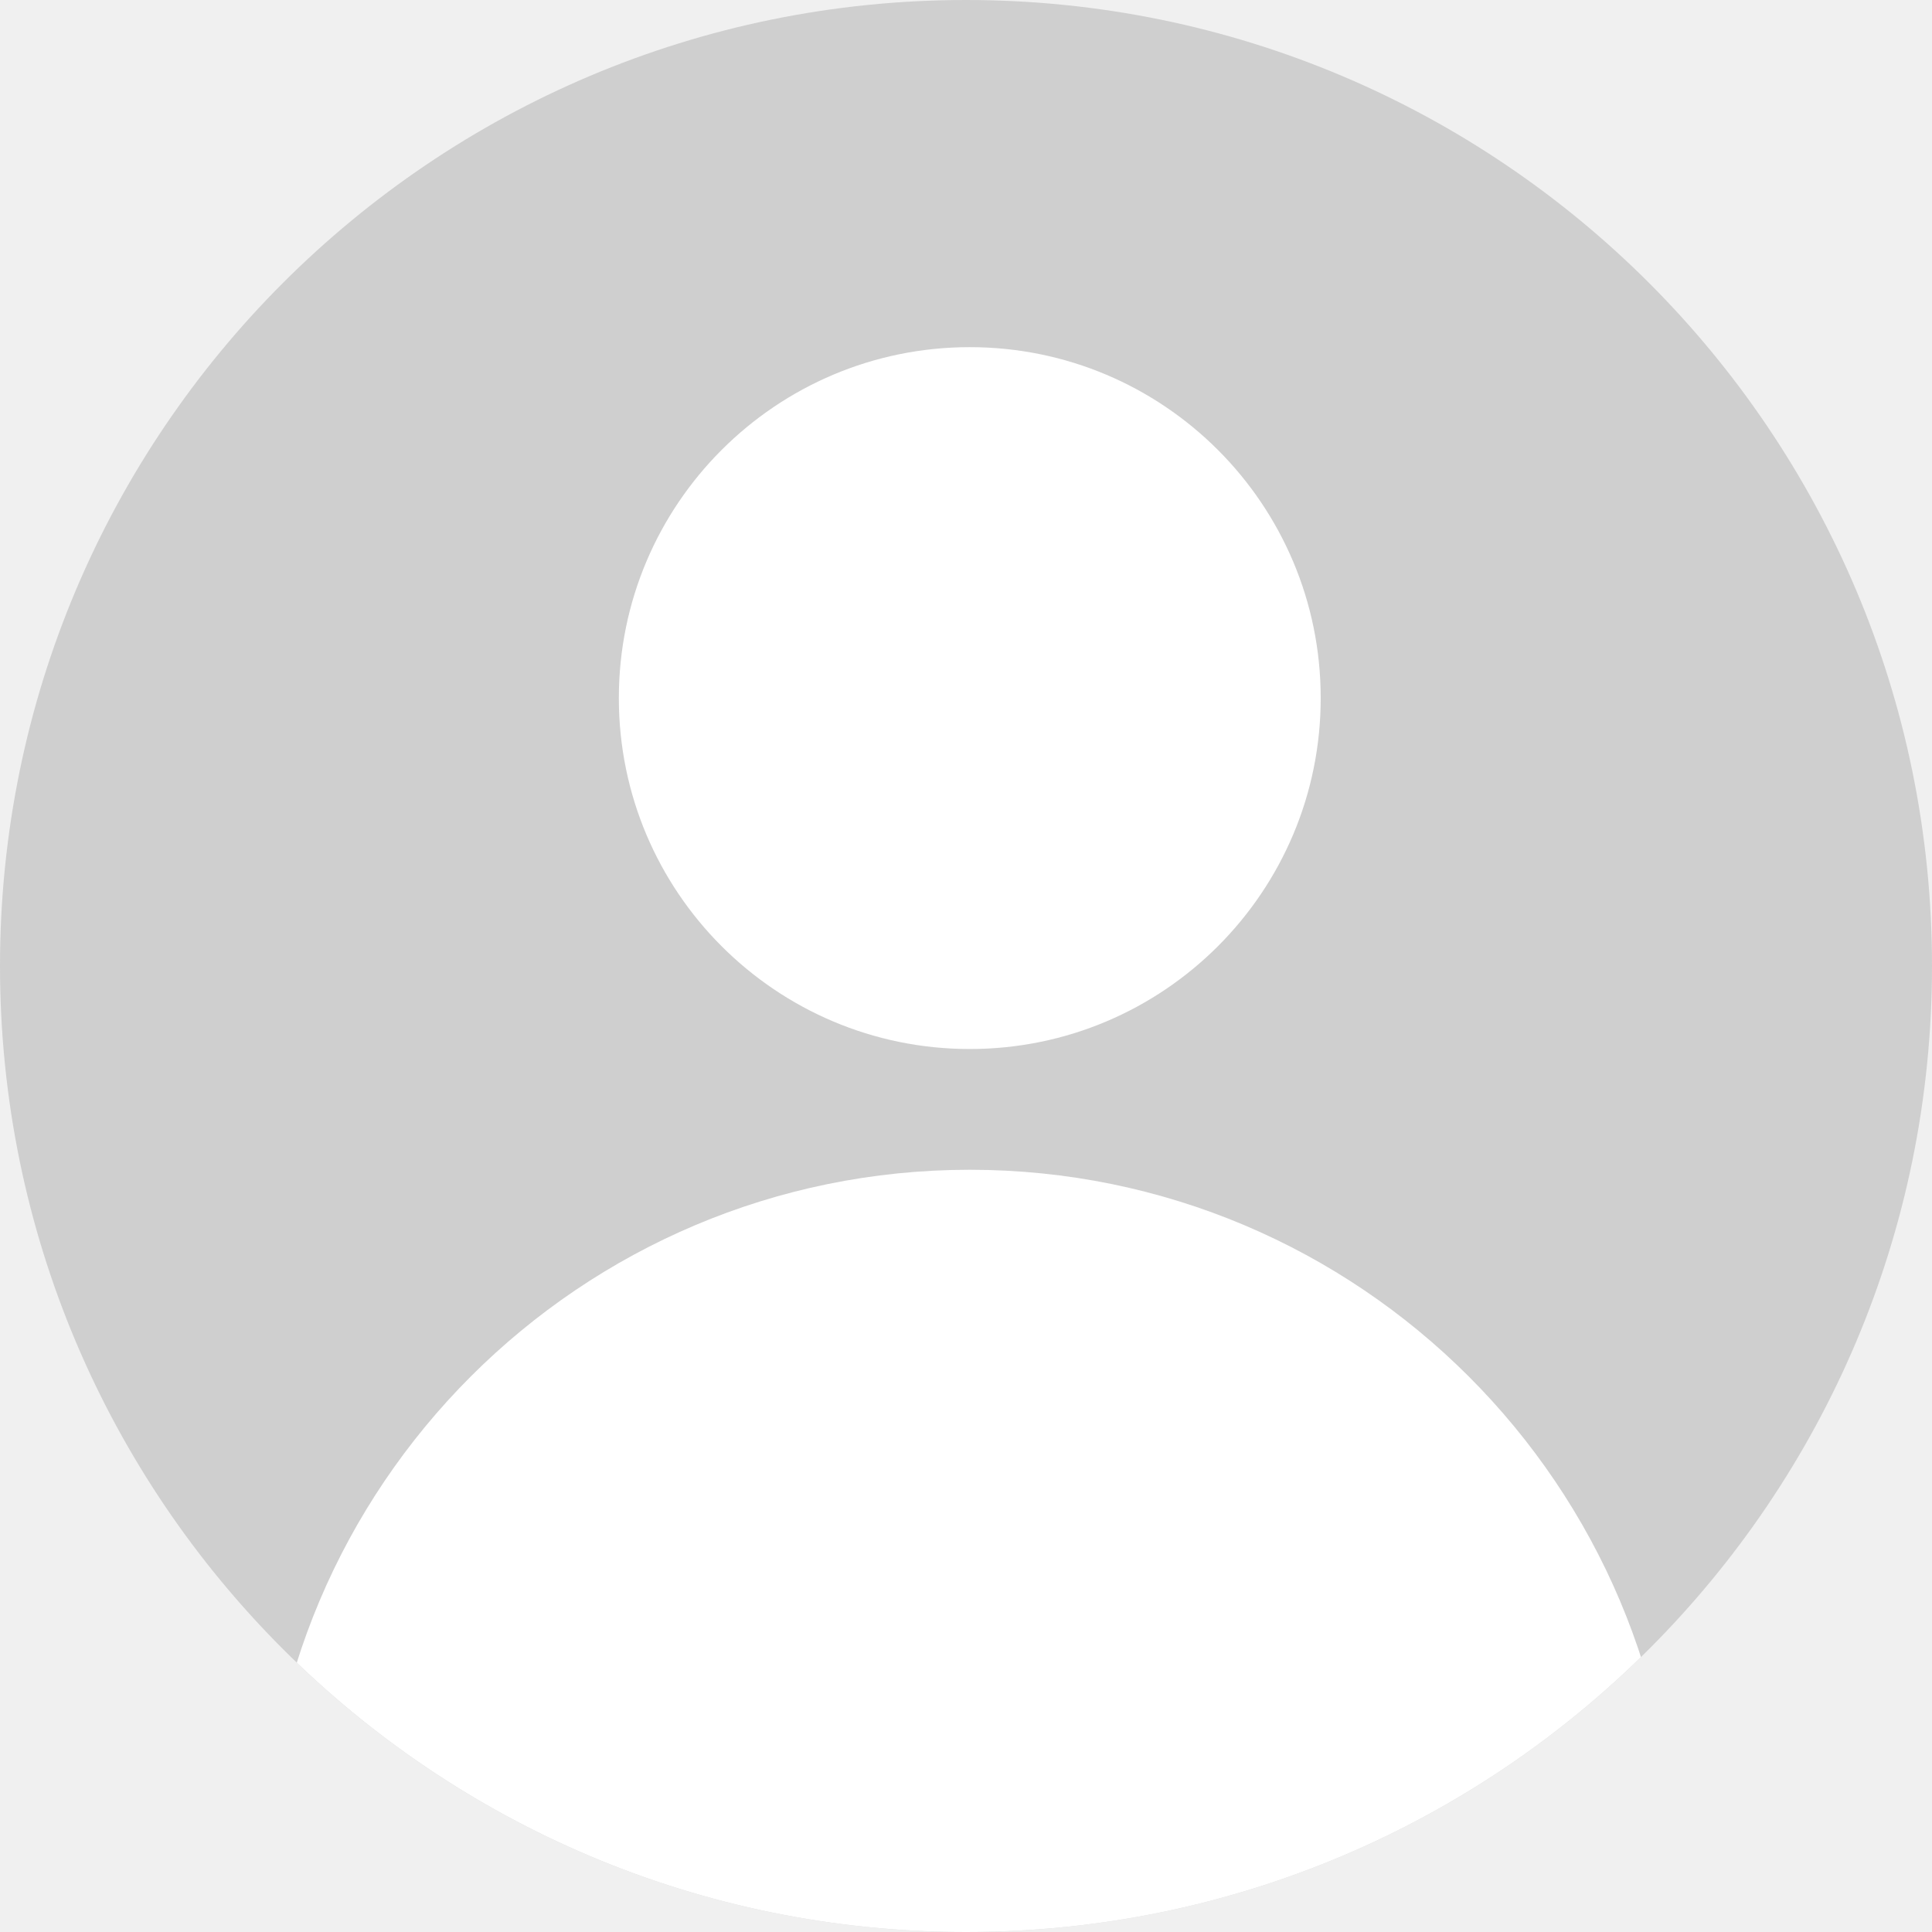
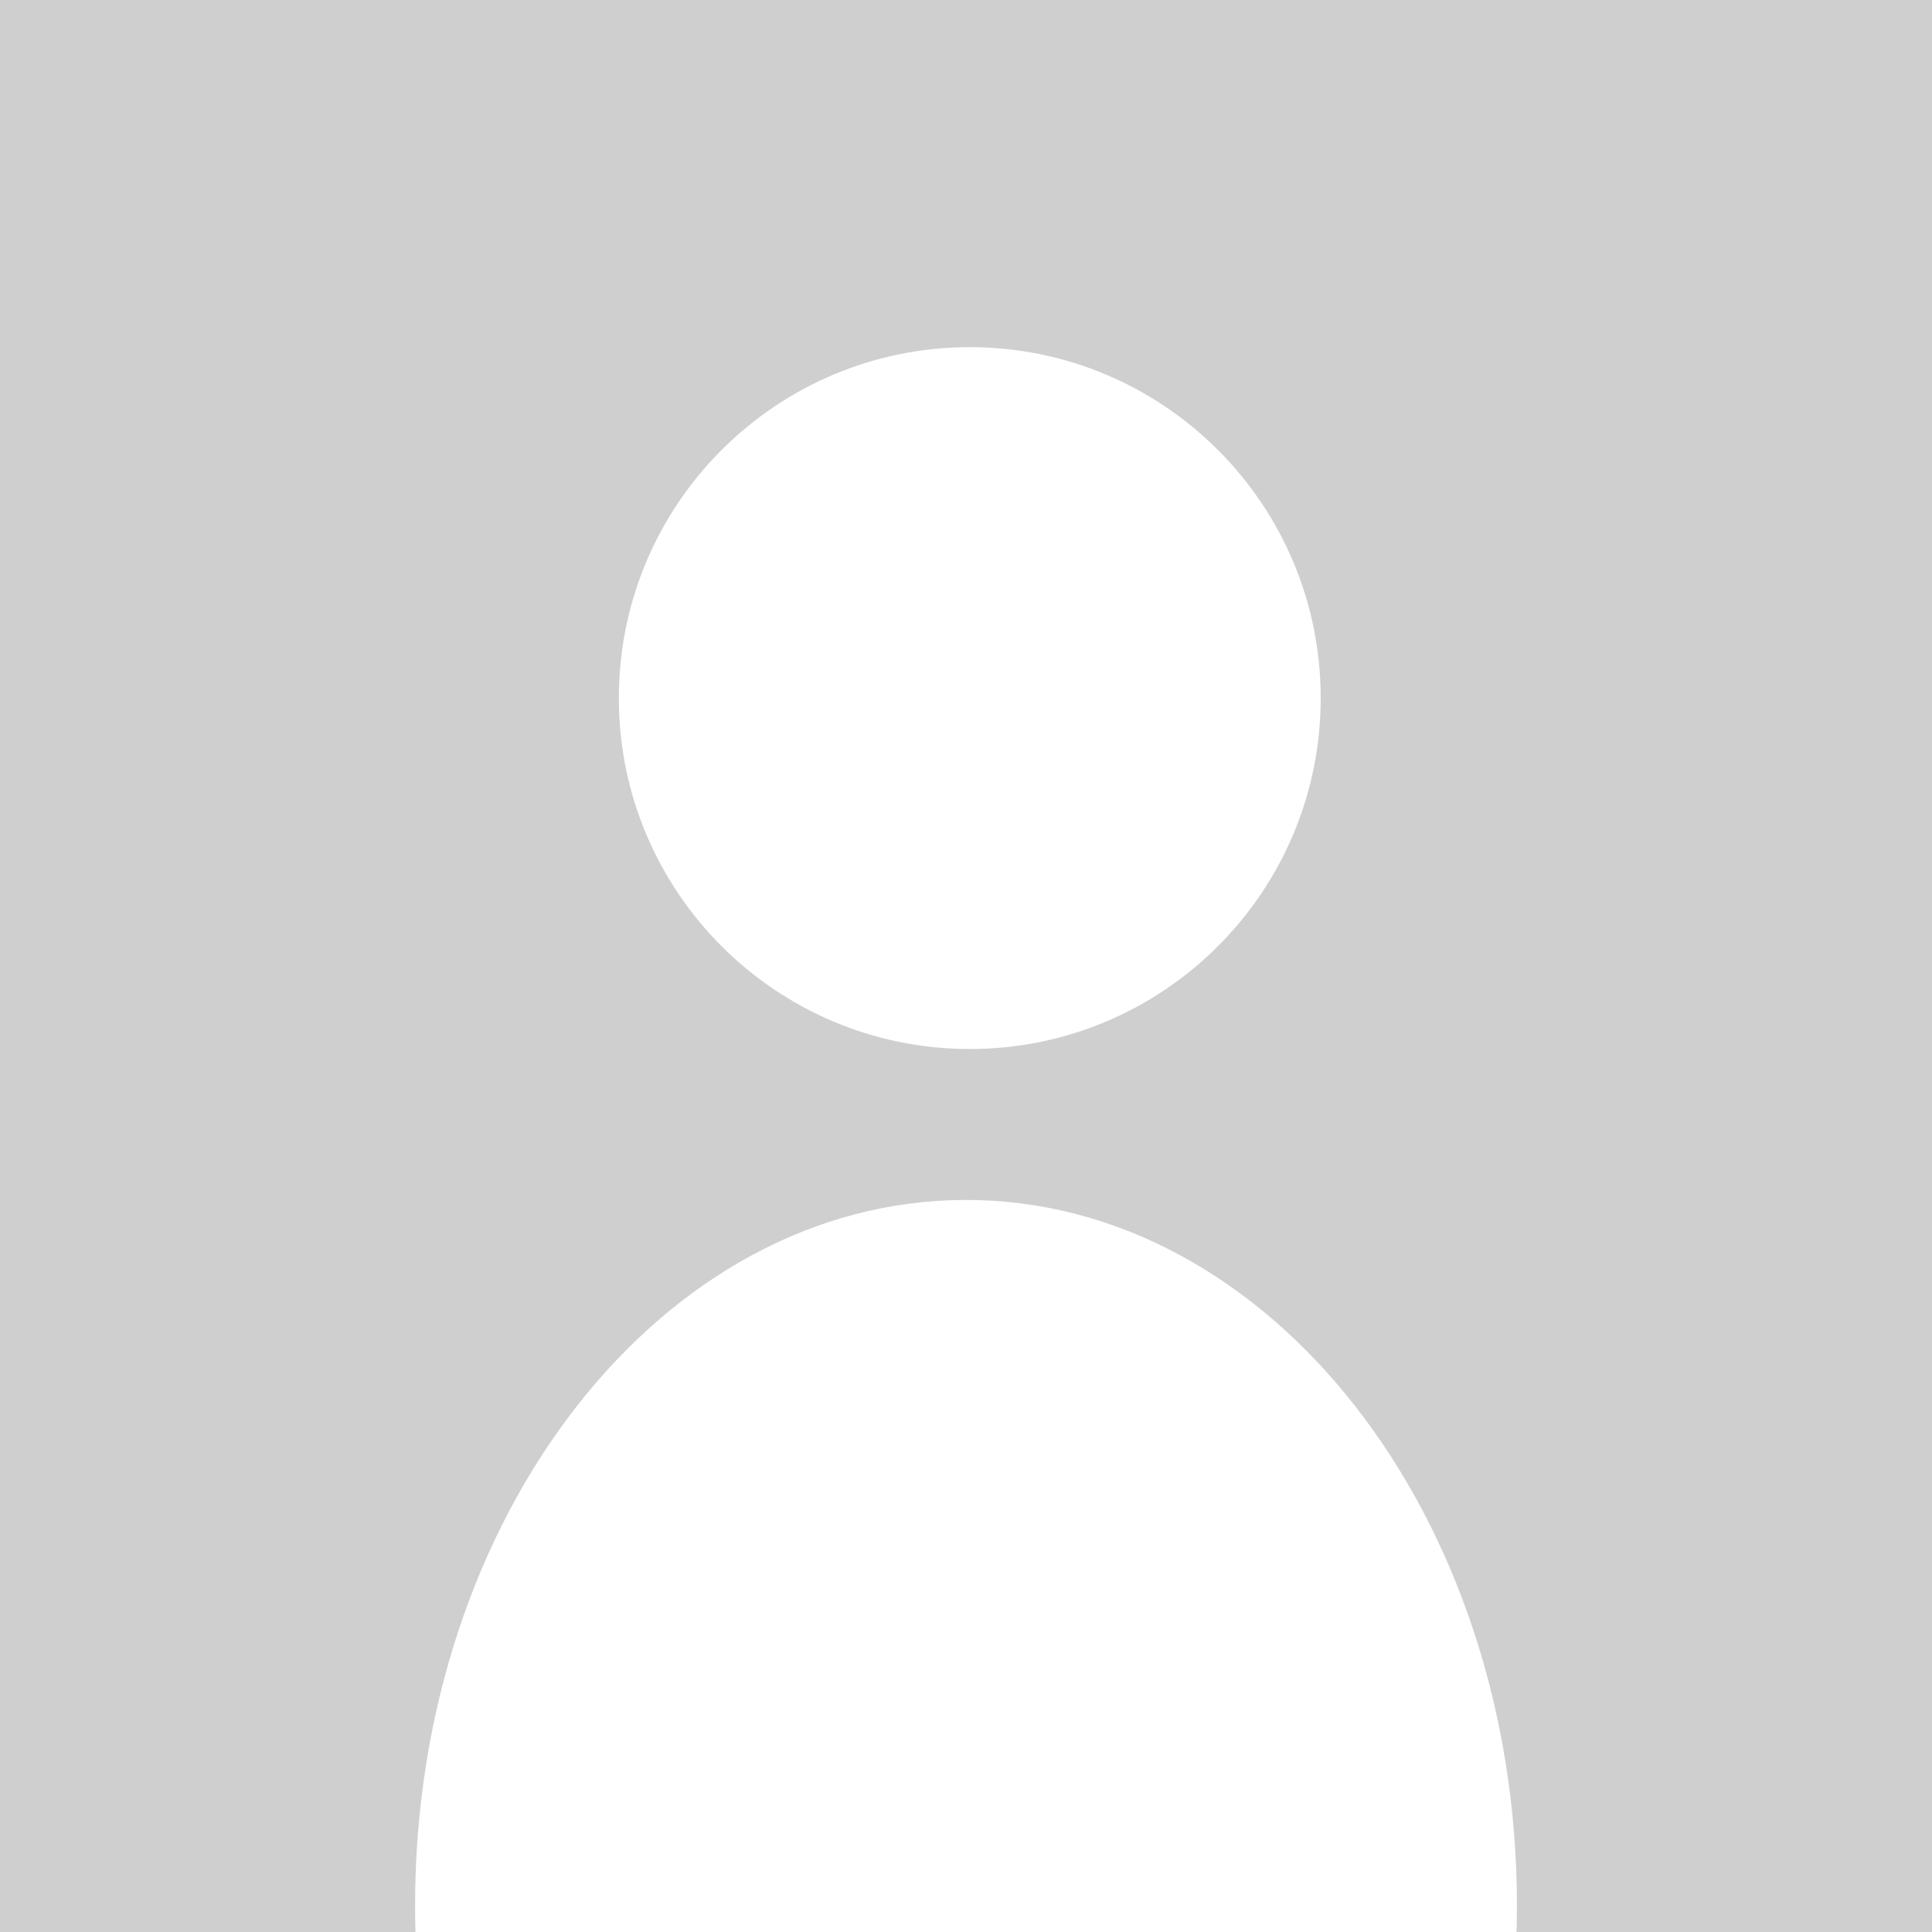
<svg xmlns="http://www.w3.org/2000/svg" width="256" height="256" viewBox="0 0 256 256" fill="none">
-   <circle cx="128" cy="128" r="128" fill="#CFCFCF" />
-   <mask id="mask0_169_26" style="mask-type:alpha" maskUnits="userSpaceOnUse" x="0" y="0" width="256" height="256">
-     <circle cx="128" cy="128" r="128" fill="#999999" />
+   <rect width="256" height="256" fill="#CFCFCF" />
+   <mask id="mask0_180_94" style="mask-type:alpha" maskUnits="userSpaceOnUse" x="0" y="0" width="256" height="256">
+     <rect width="256" height="256" fill="#CFCFCF" />
  </mask>
-   <g mask="url(#mask0_169_26)">
-     <circle cx="128.5" cy="248.5" r="93.5" fill="white" />
+   <g mask="url(#mask0_180_94)">
+     <ellipse cx="128" cy="252.5" rx="73" ry="93.5" fill="white" />
  </g>
  <circle cx="128.5" cy="92.5" r="46.5" fill="white" />
</svg>
